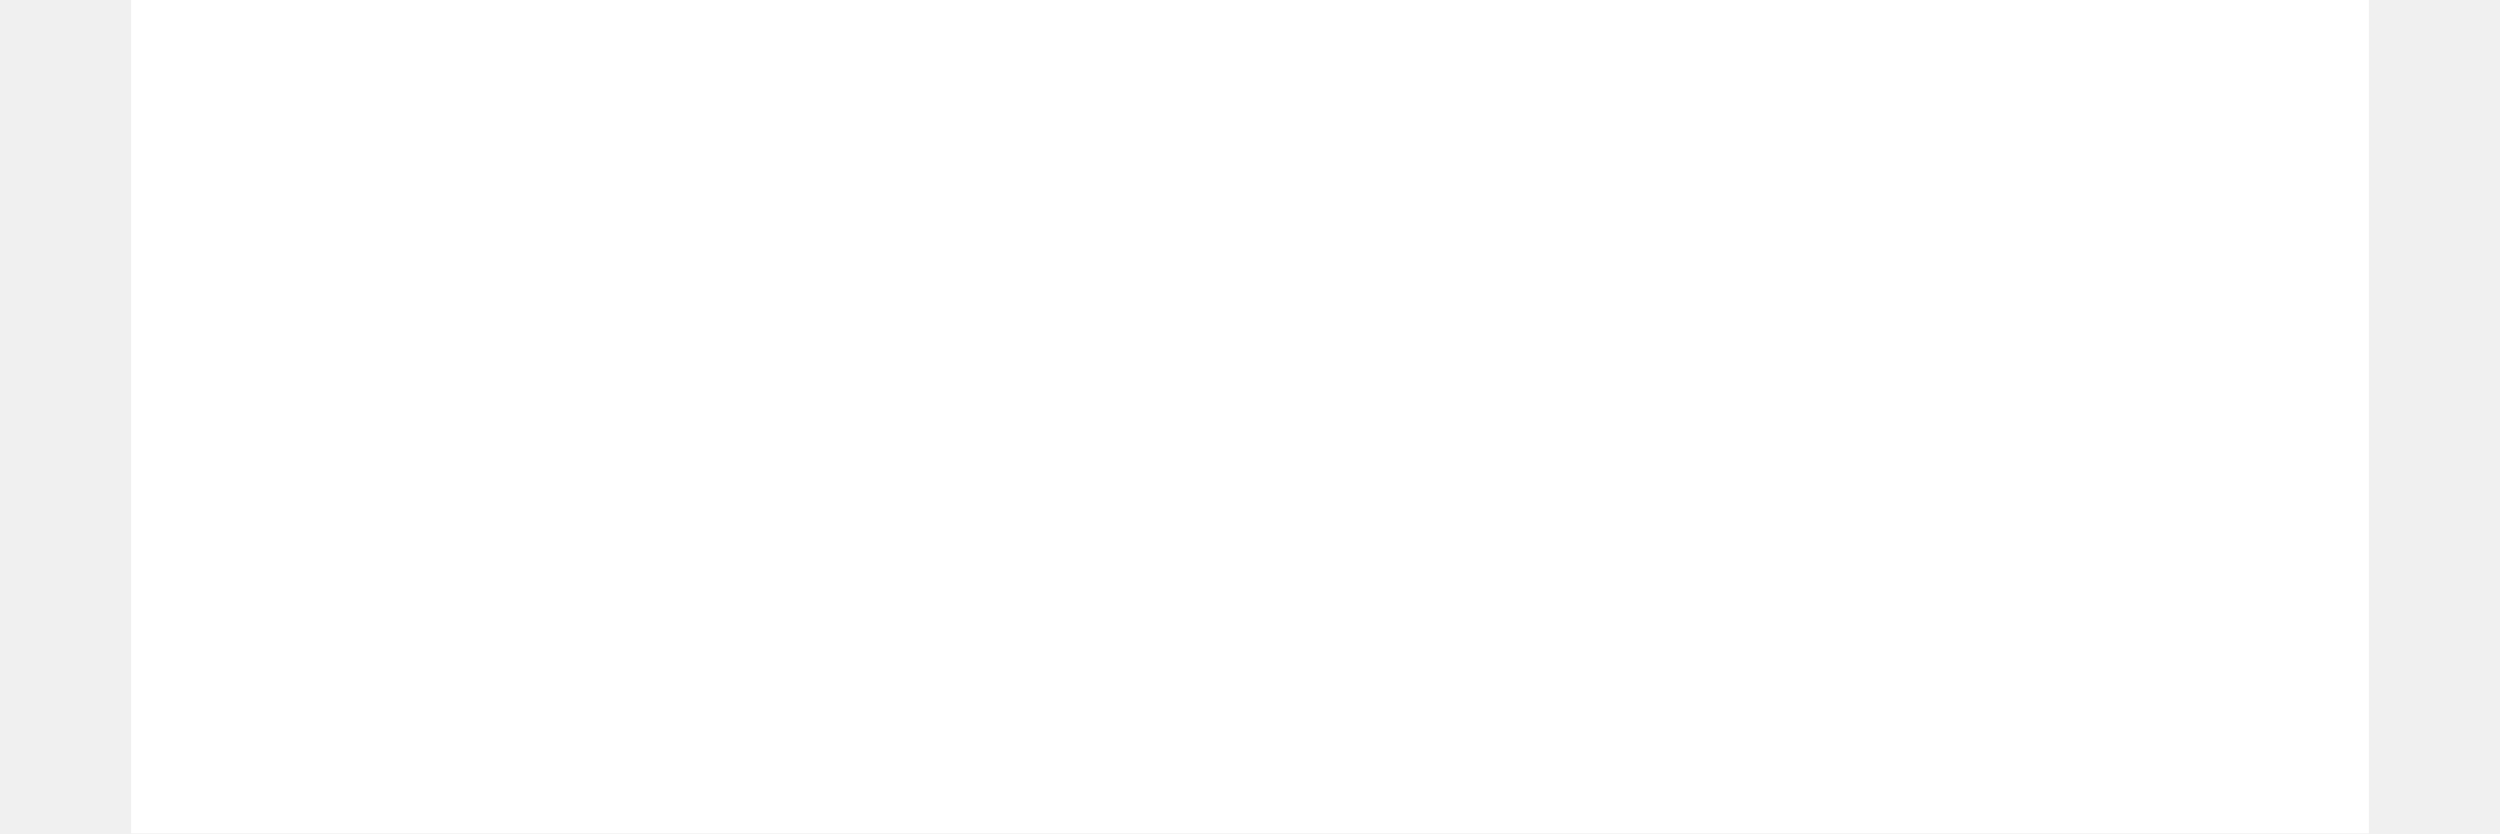
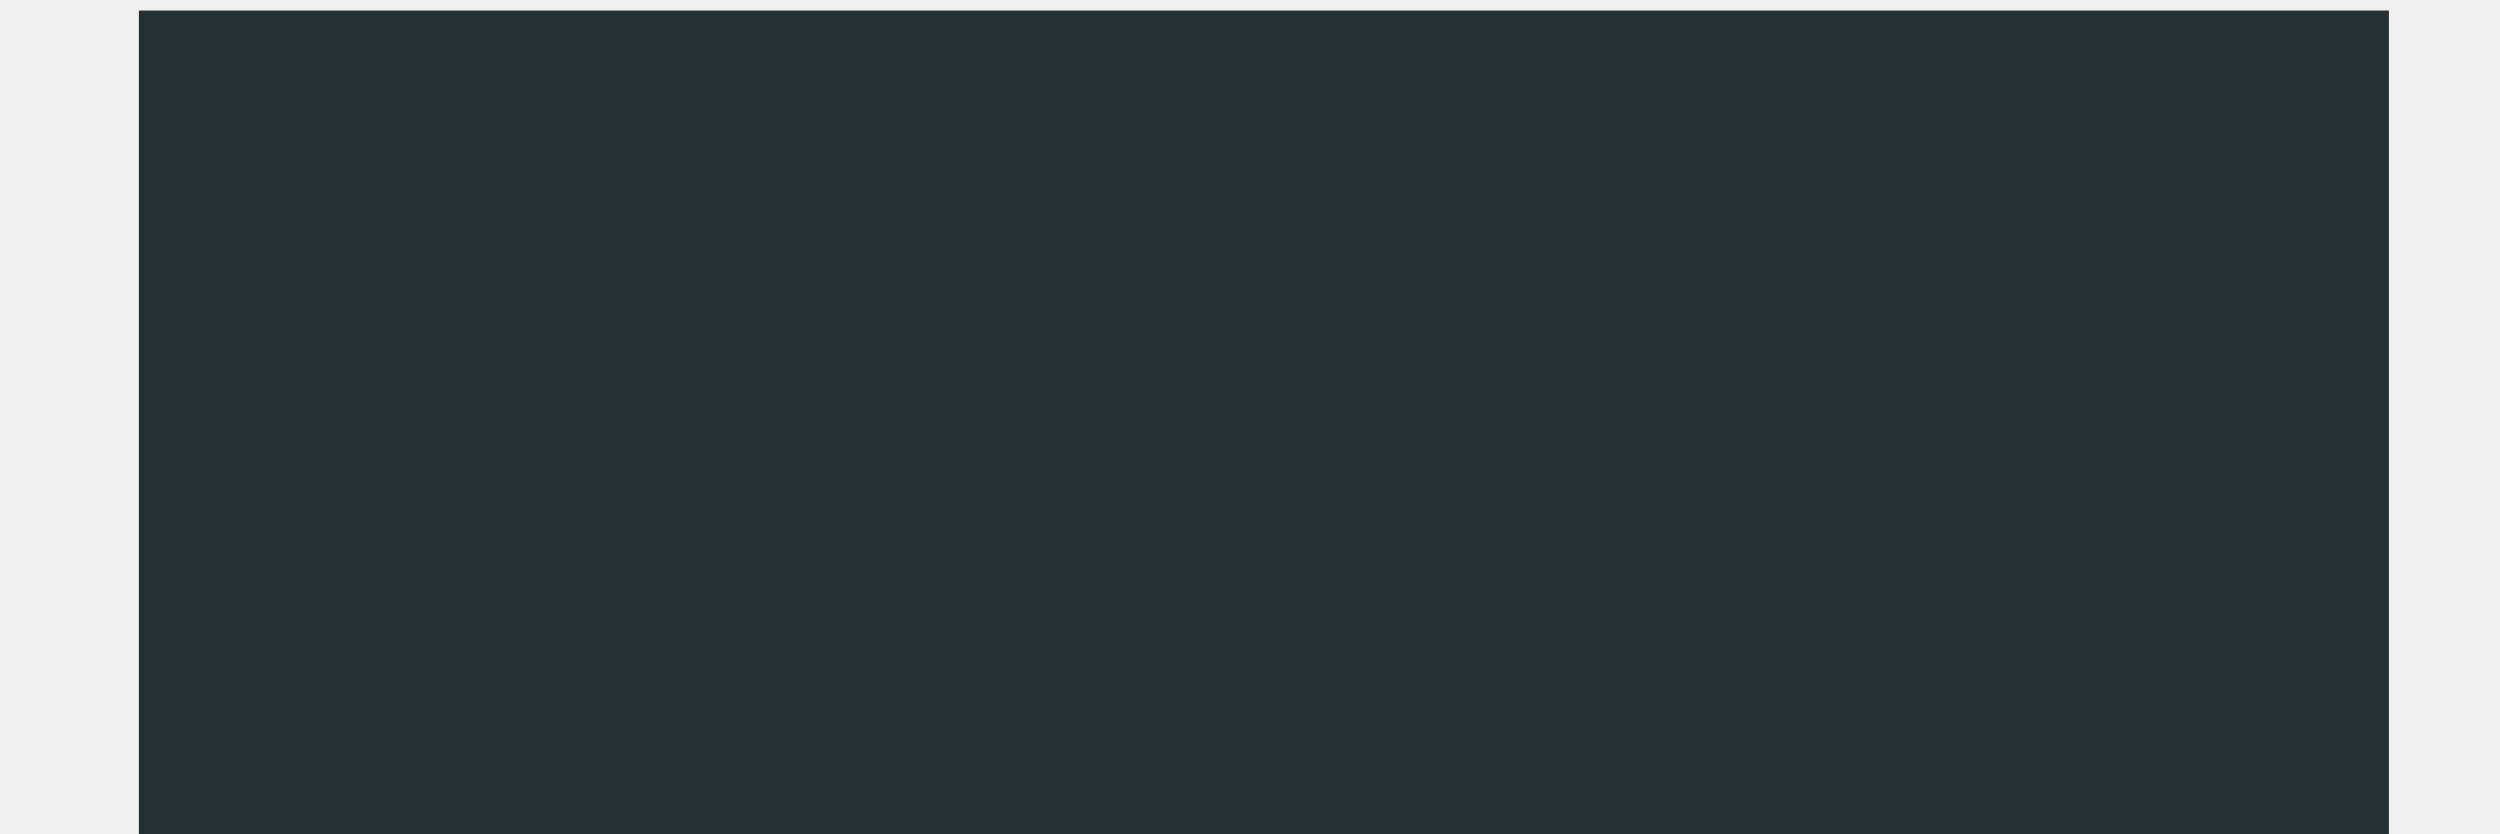
- <svg xmlns="http://www.w3.org/2000/svg" width="9" height="3" id="svg2" version="1.1">
-   <defs id="defs4" />
+ <svg xmlns="http://www.w3.org/2000/svg" version="1.1" id="svg2" x="0px" y="0px" viewBox="0 0 9 3" enable-background="new 0 0 9 3" xml:space="preserve">
  <g id="layer1" transform="translate(0,-1049.362)">
-     <rect style="fill:#ffffff;fill-opacity:1;stroke:none" id="rect9628-3" width="8.056" height="3" x="0.472" y="1049.362" />
+     <g>
+       <rect id="rect9628-3_8_" x="0.5" y="1049.4" fill="#253033" width="8.1" height="3" />
+     </g>
  </g>
</svg>
